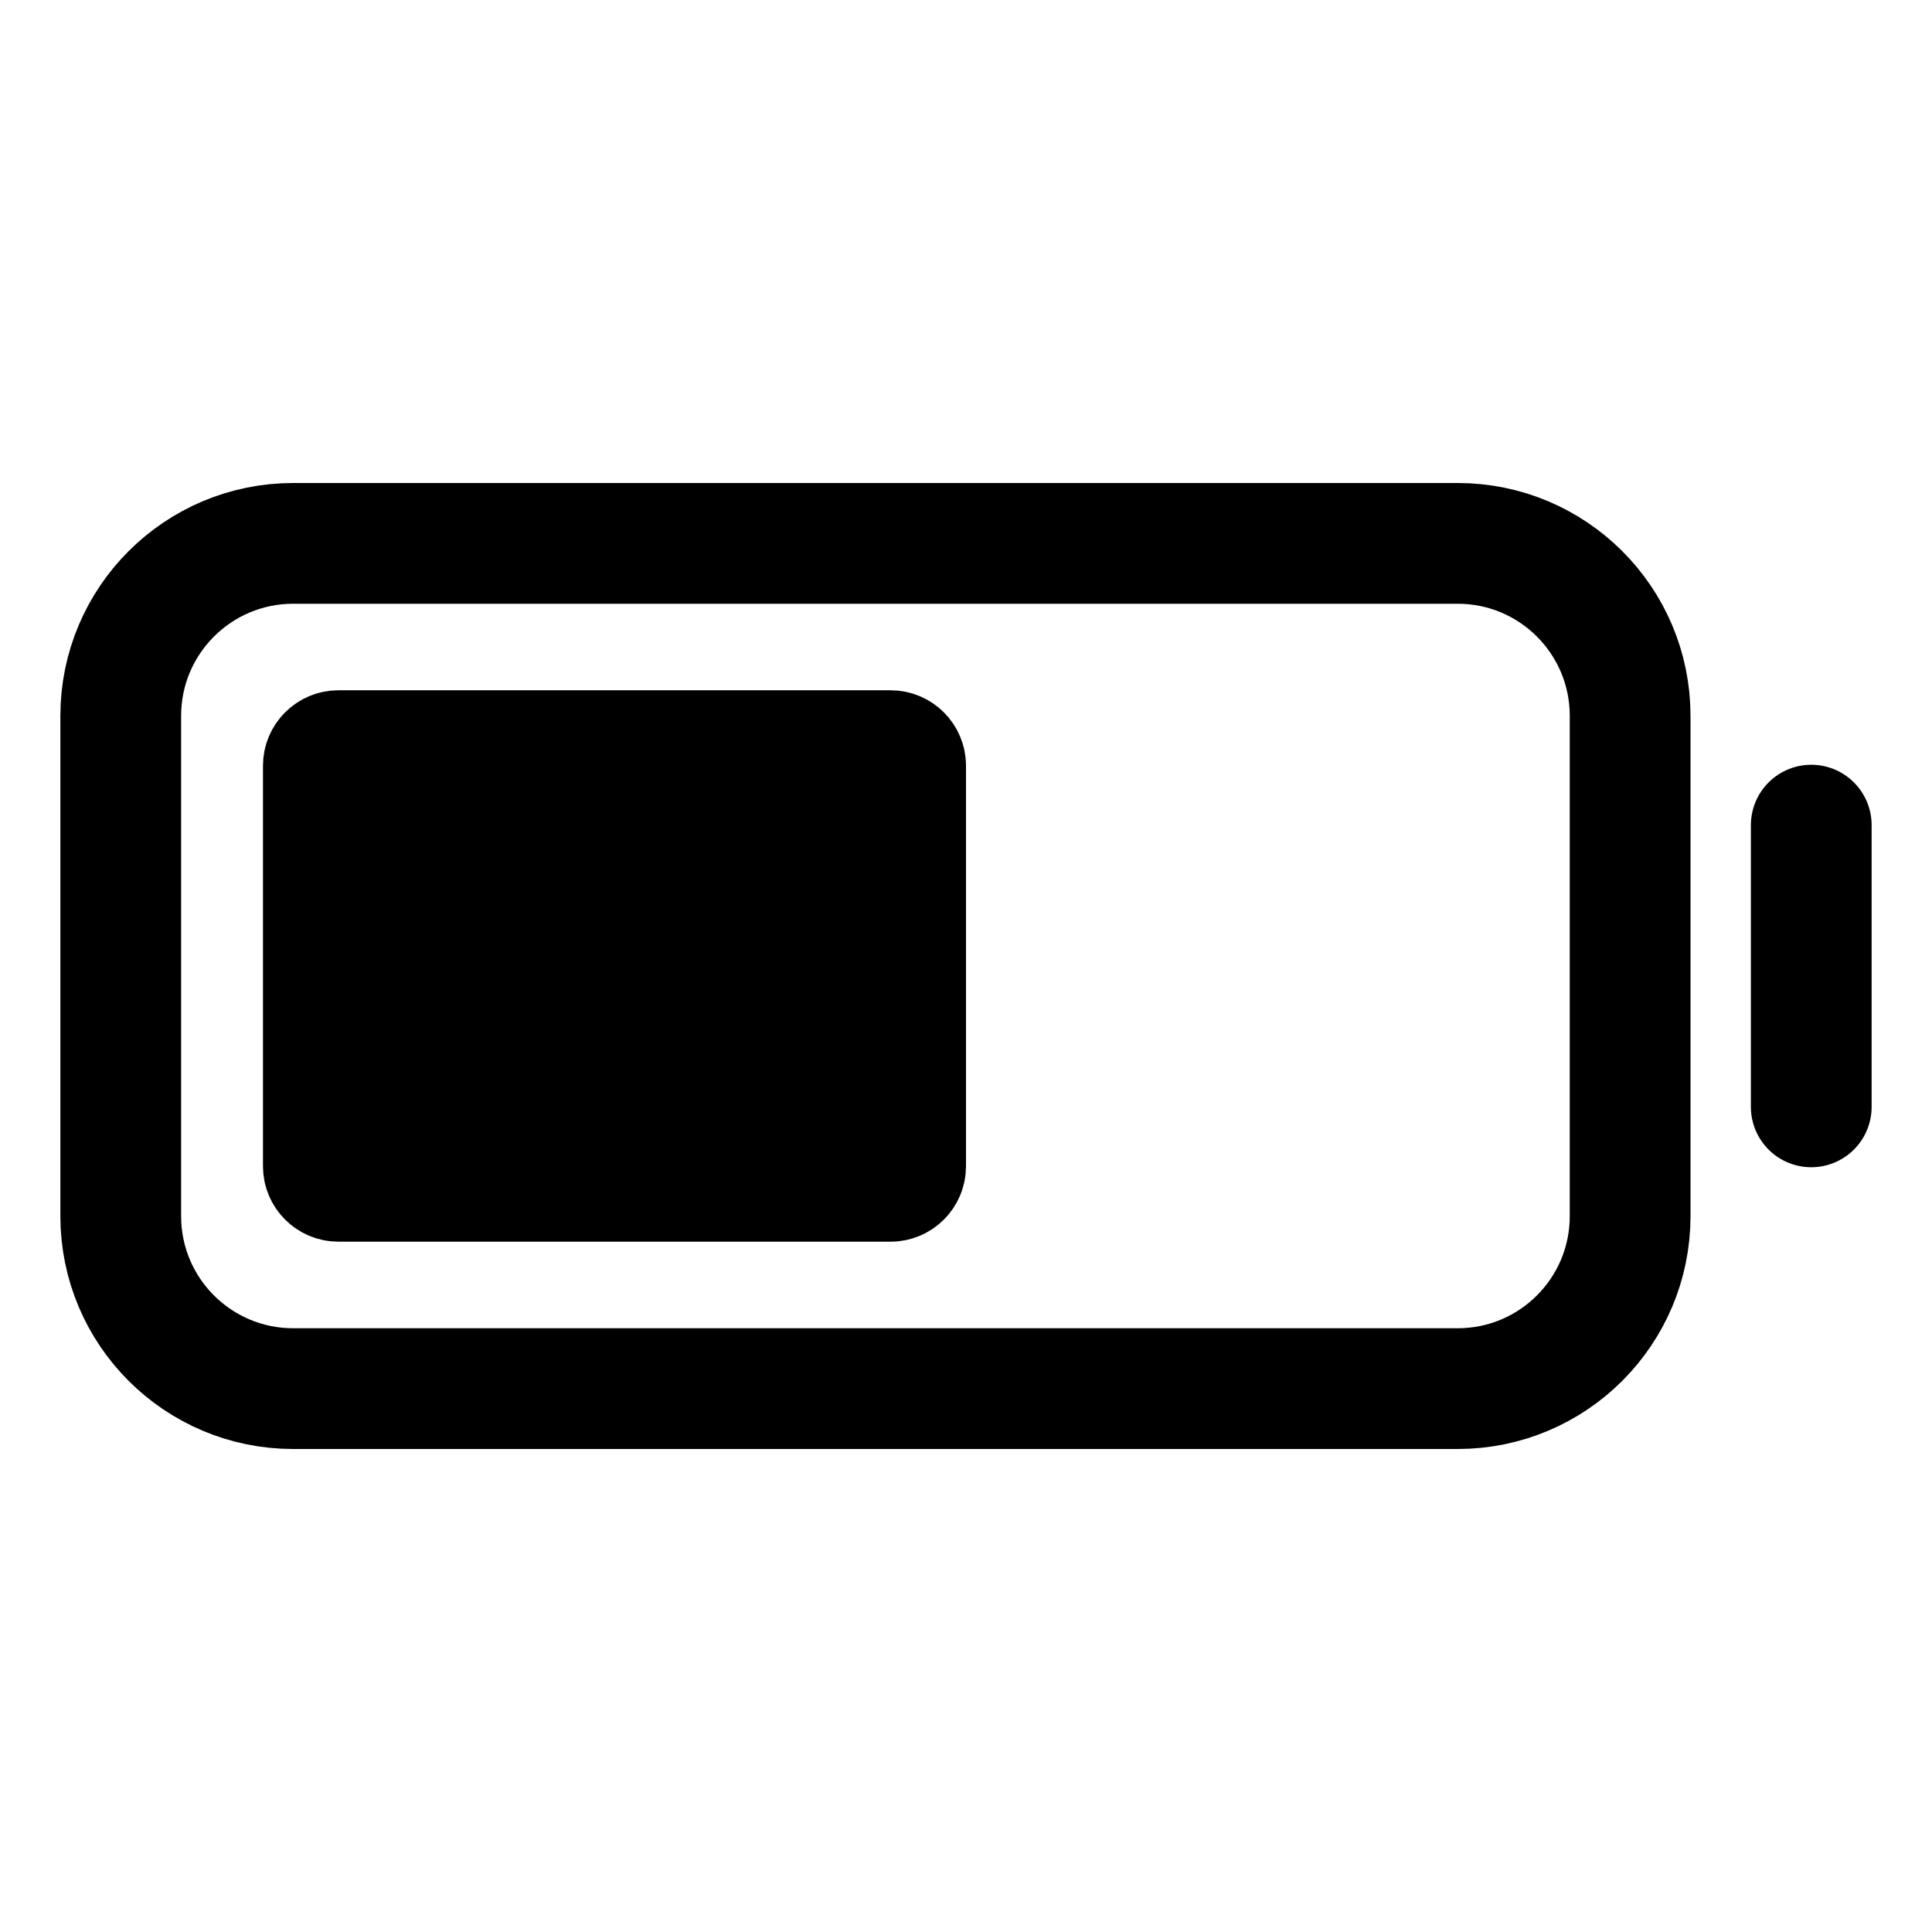
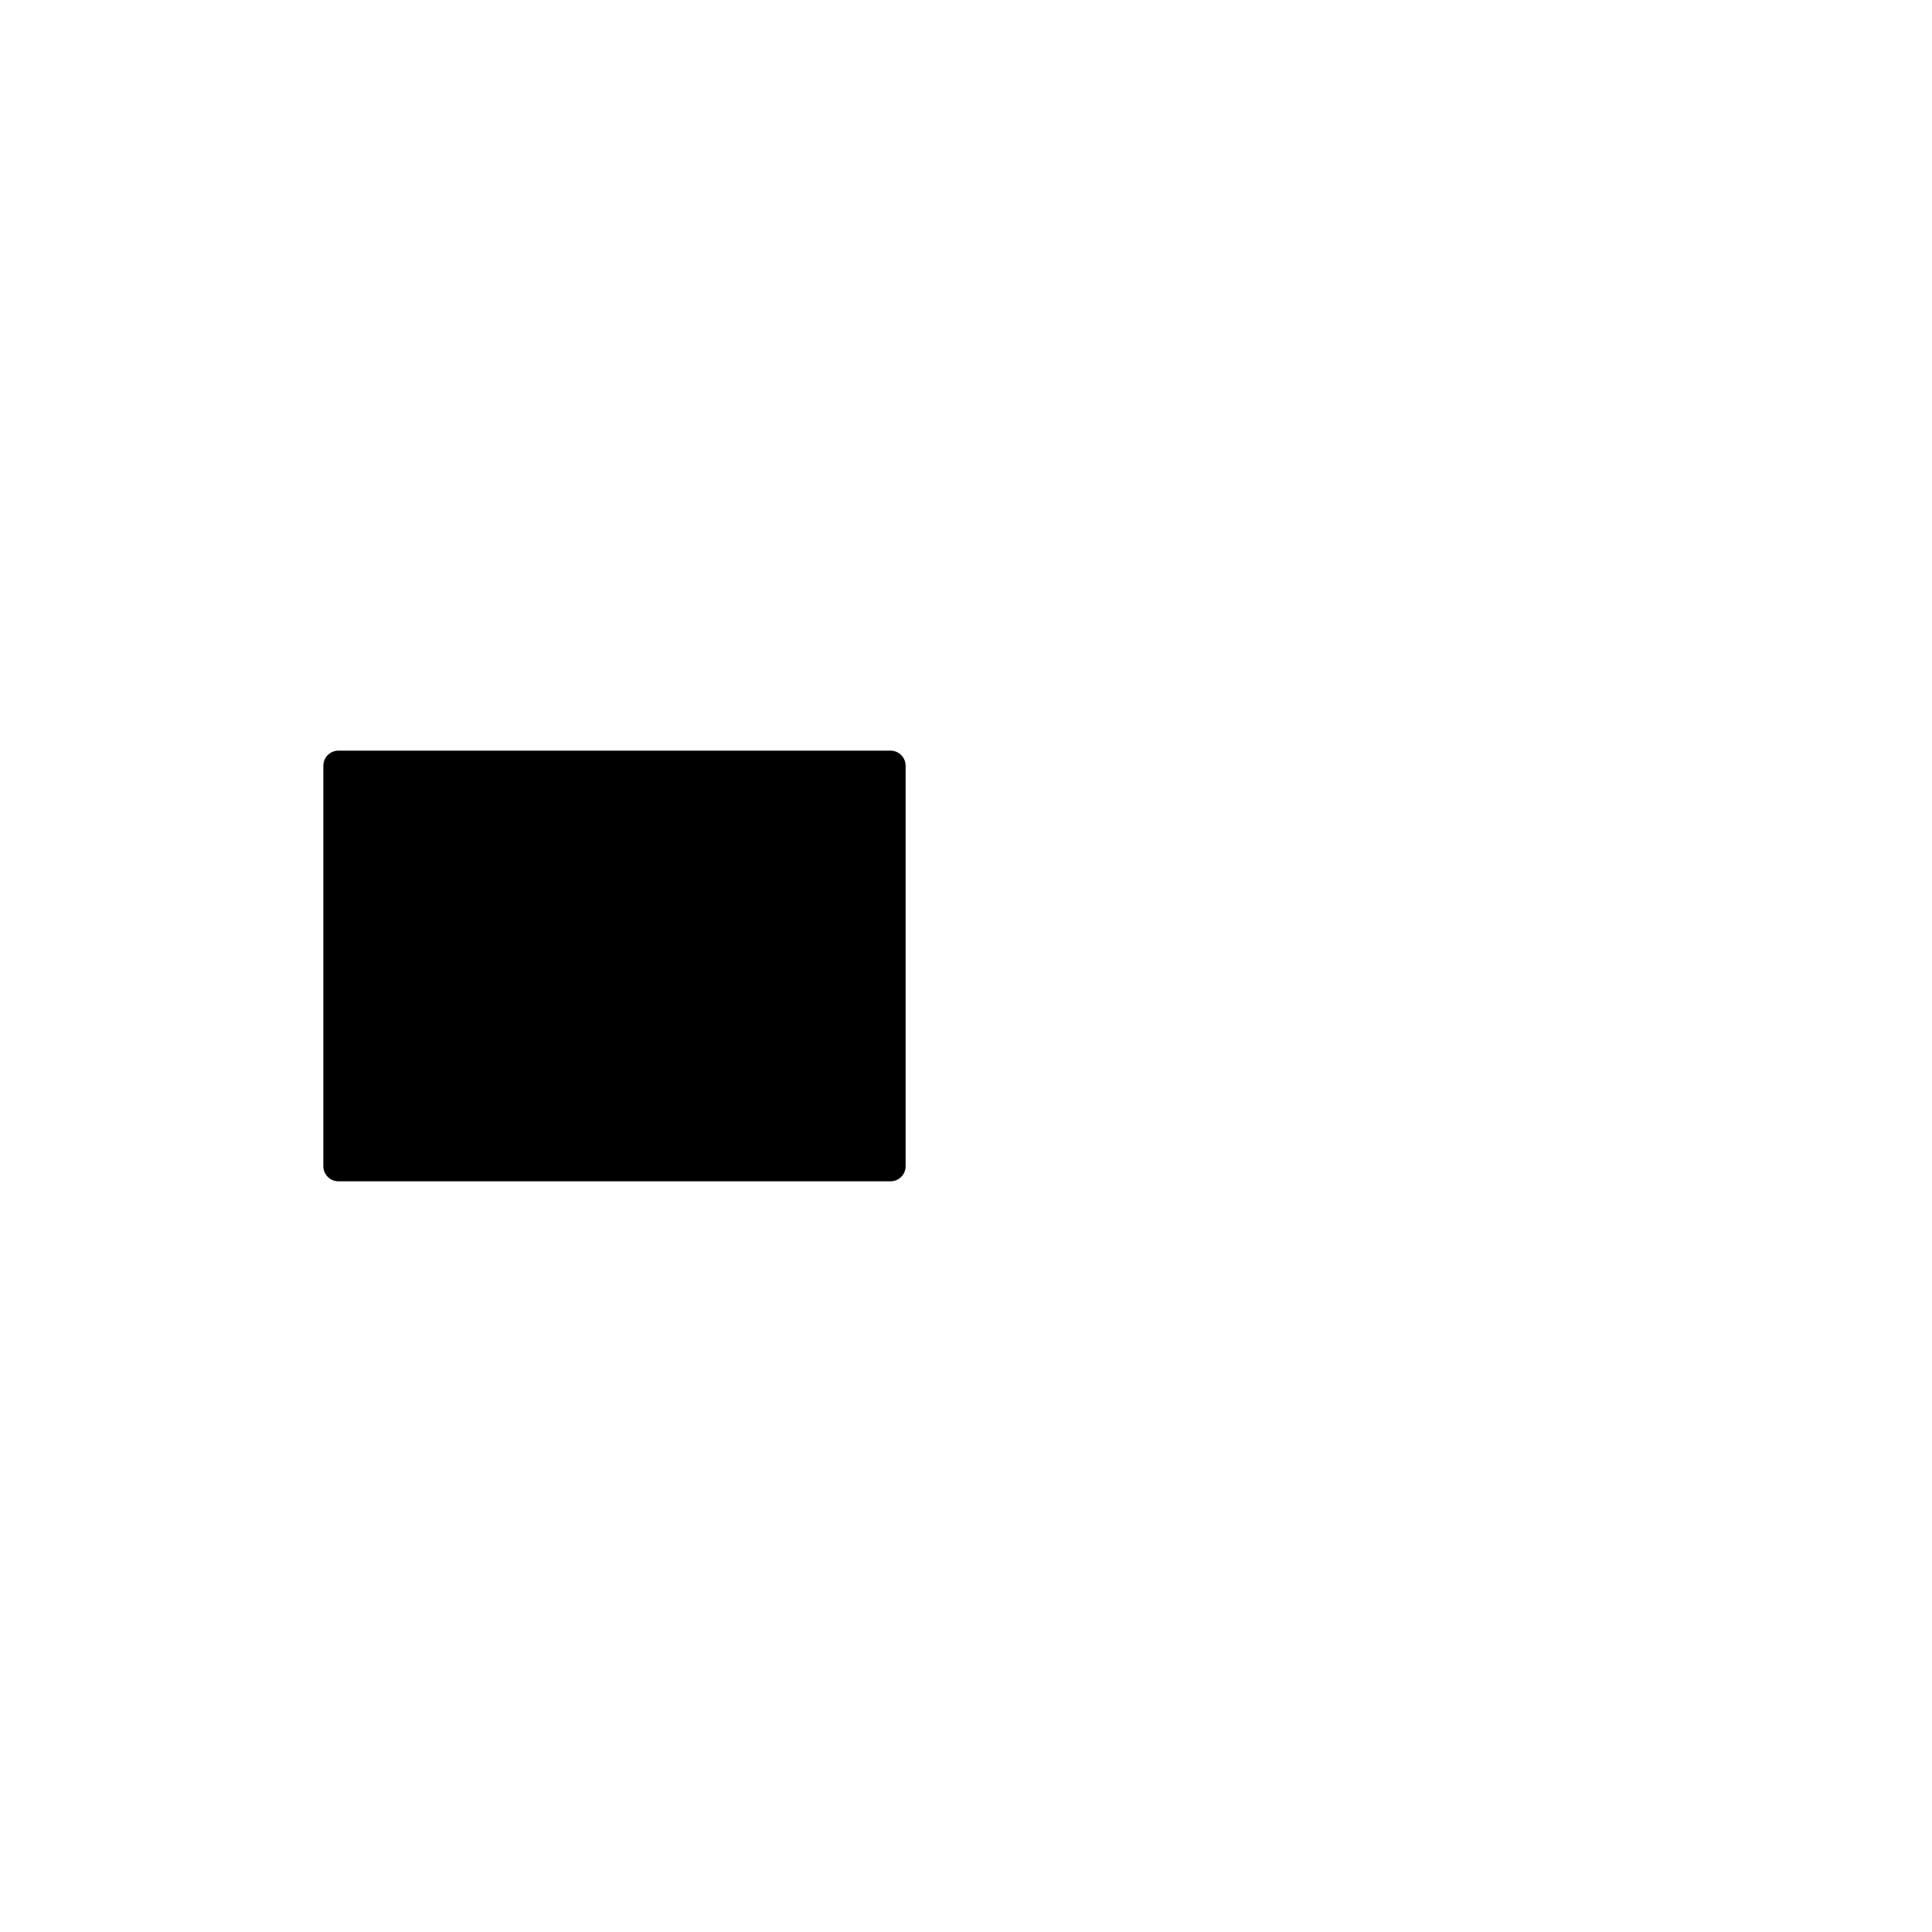
<svg xmlns="http://www.w3.org/2000/svg" width="512" height="512" viewBox="0 0 512 512">
-   <rect x="32" y="144" width="400" height="224" rx="45.7" ry="45.7" style="fill:none;stroke:#000;stroke-linecap:square;stroke-miterlimit:10;stroke-width:32px" />
-   <rect x="85.69" y="198.93" width="154.31" height="114.13" rx="4" ry="4" style="stroke:#000;stroke-linecap:square;stroke-miterlimit:10;stroke-width:32px" />
-   <line x1="480" y1="218.67" x2="480" y2="293.33" style="fill:none;stroke:#000;stroke-linecap:round;stroke-miterlimit:10;stroke-width:32px" />
+   <rect x="32" y="144" width="400" height="224" rx="45.7" ry="45.7" style="fill:none;stroke:_COLOR_VAR_;stroke-linecap:square;stroke-miterlimit:10;stroke-width:32px" />
+   <rect x="85.69" y="198.93" width="154.31" height="114.13" rx="4" ry="4" style="stroke:_COLOR_VAR_;stroke-linecap:square;stroke-miterlimit:10;stroke-width:32px" />
+   <line x1="480" y1="218.67" x2="480" y2="293.33" style="fill:none;stroke:_COLOR_VAR_;stroke-linecap:round;stroke-miterlimit:10;stroke-width:32px" />
</svg>
